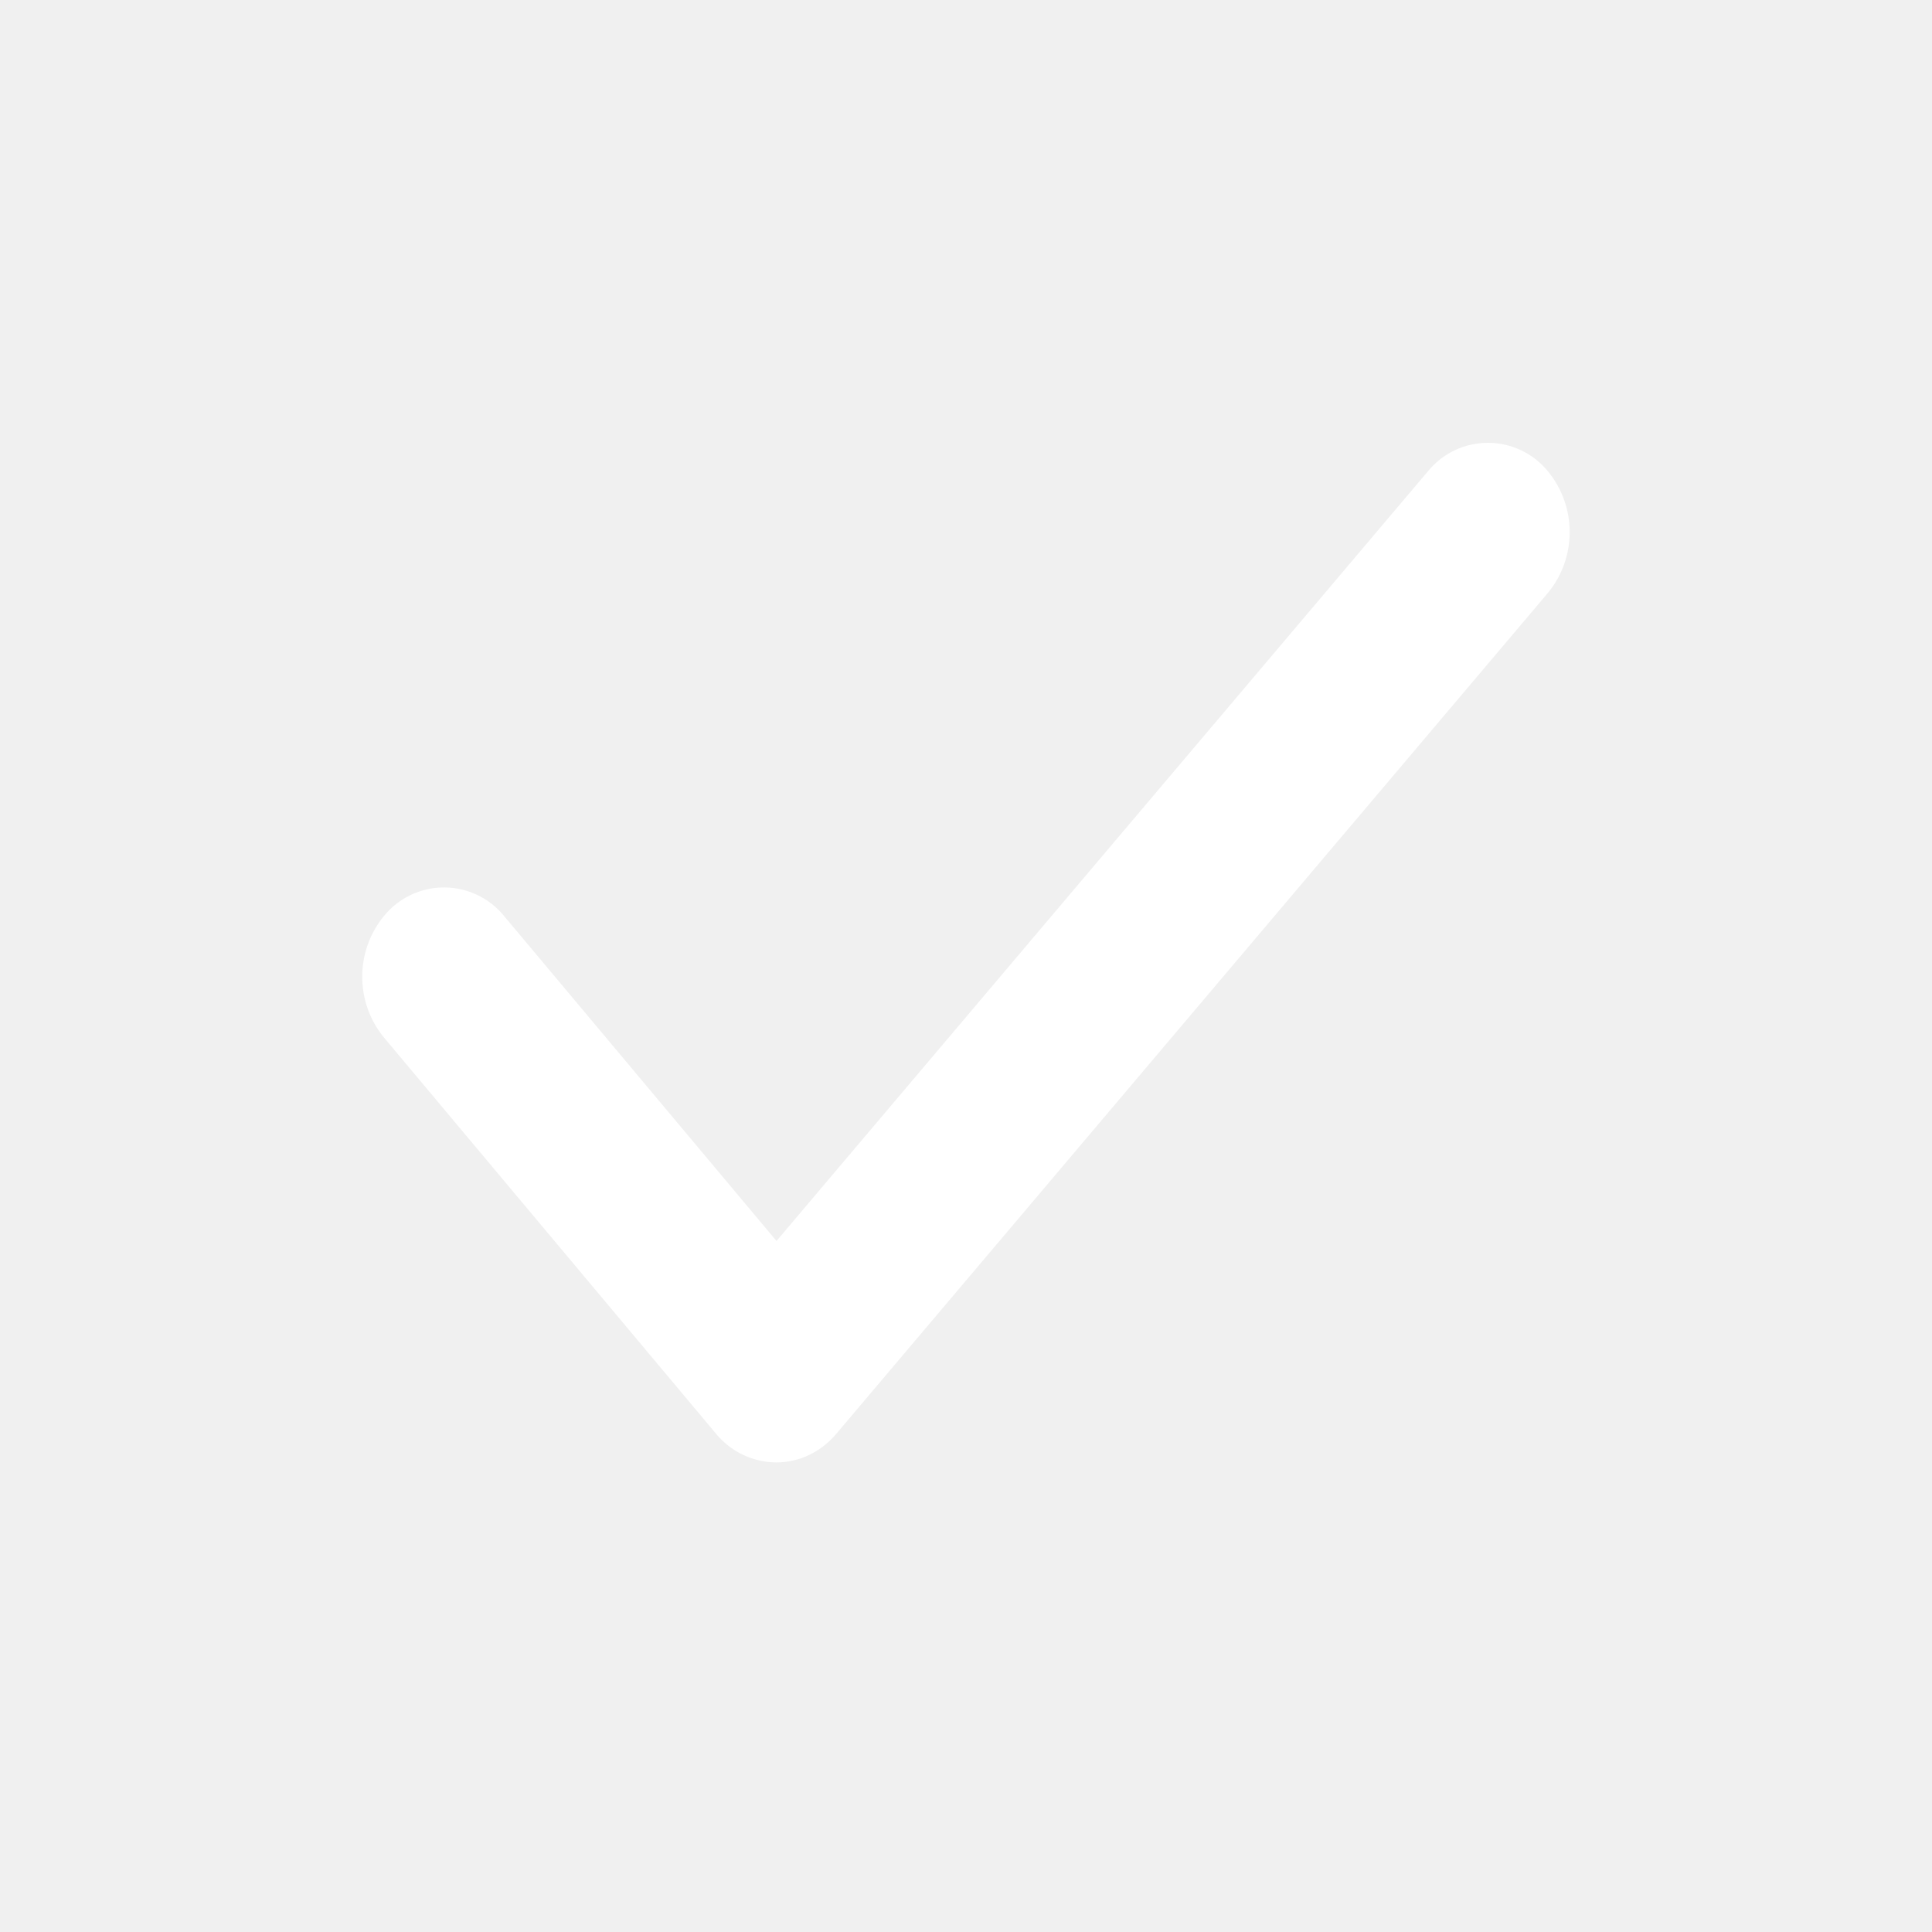
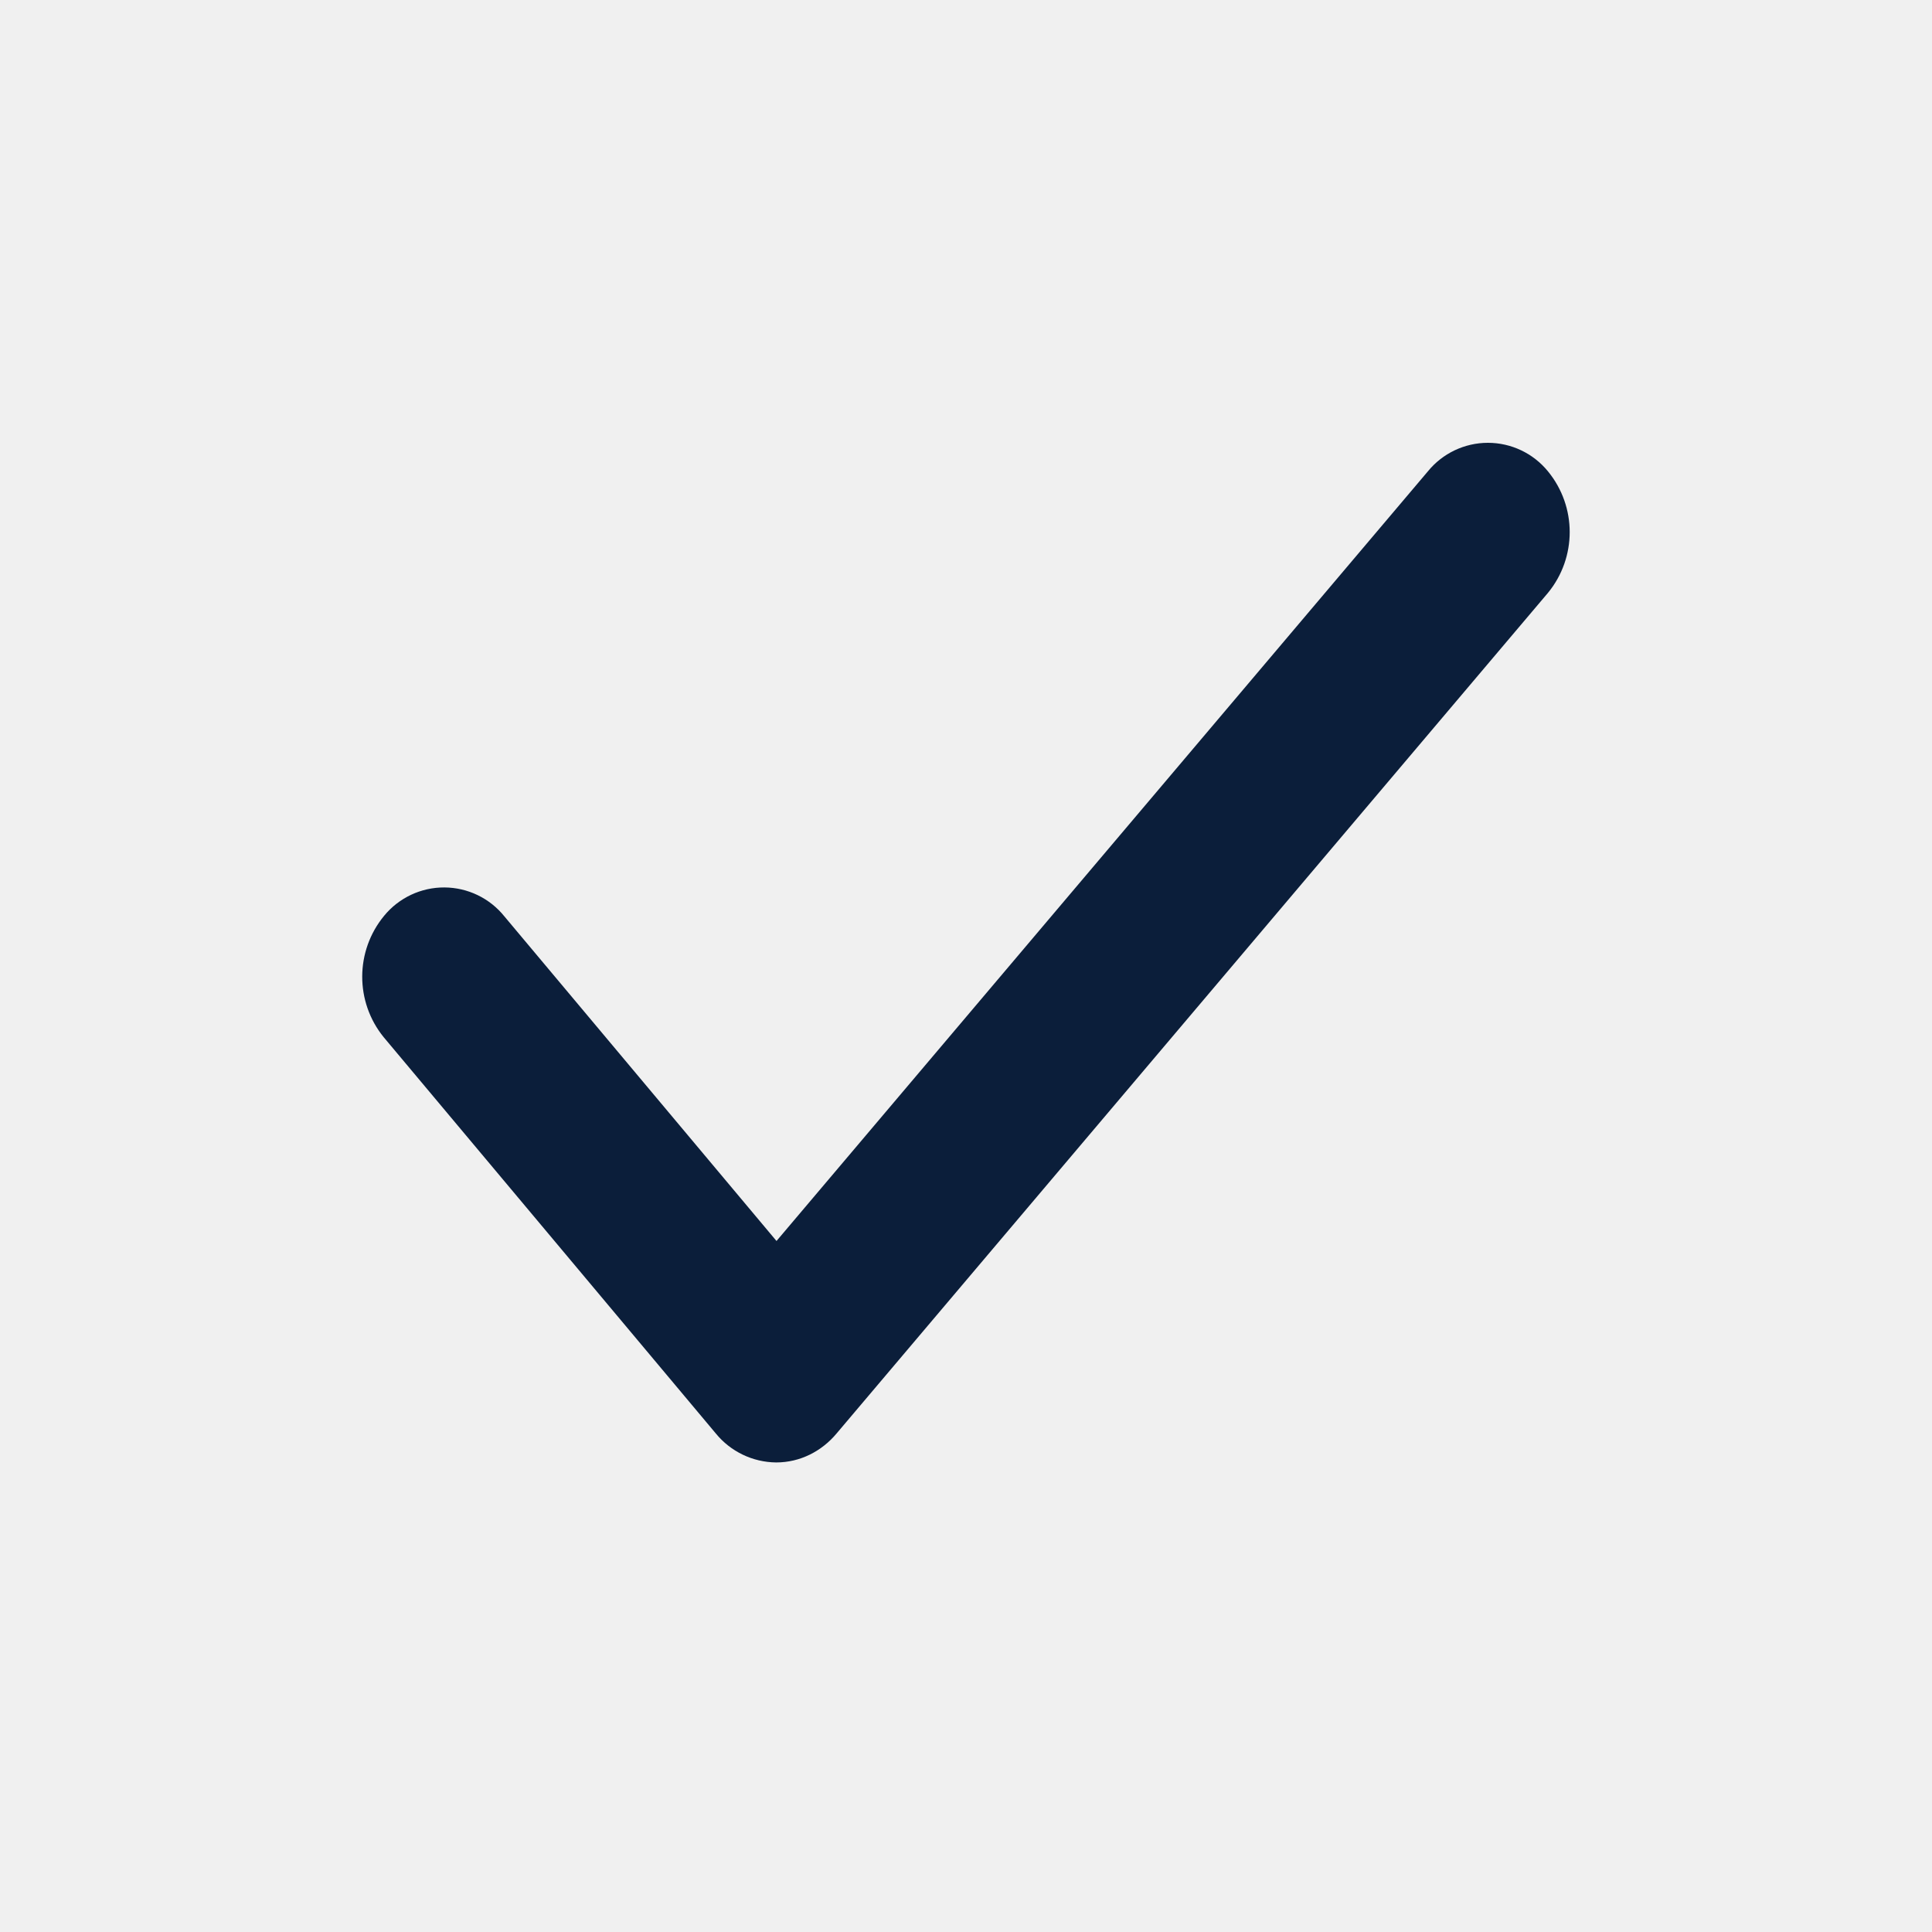
<svg xmlns="http://www.w3.org/2000/svg" width="24" height="24" fill="none" viewBox="0 0 24 24">
-   <path fill="#FFFFFF" d="M10.389 17.811 19.23 7.364a1.19 1.19 0 0 0 0-1.508.962.962 0 0 0-1.493 0l-8.091 9.56-3.38-4.032a.962.962 0 0 0-1.494-.008 1.19 1.19 0 0 0-.006 1.508l4.126 4.923a.98.98 0 0 0 .75.36c.299 0 .565-.14.747-.356Z" />
+   <path fill="#0B1E3A" d="M10.389 17.811 19.23 7.364a1.19 1.19 0 0 0 0-1.508.962.962 0 0 0-1.493 0l-8.091 9.56-3.38-4.032a.962.962 0 0 0-1.494-.008 1.19 1.19 0 0 0-.006 1.508l4.126 4.923a.98.98 0 0 0 .75.36c.299 0 .565-.14.747-.356Z" />
</svg>
